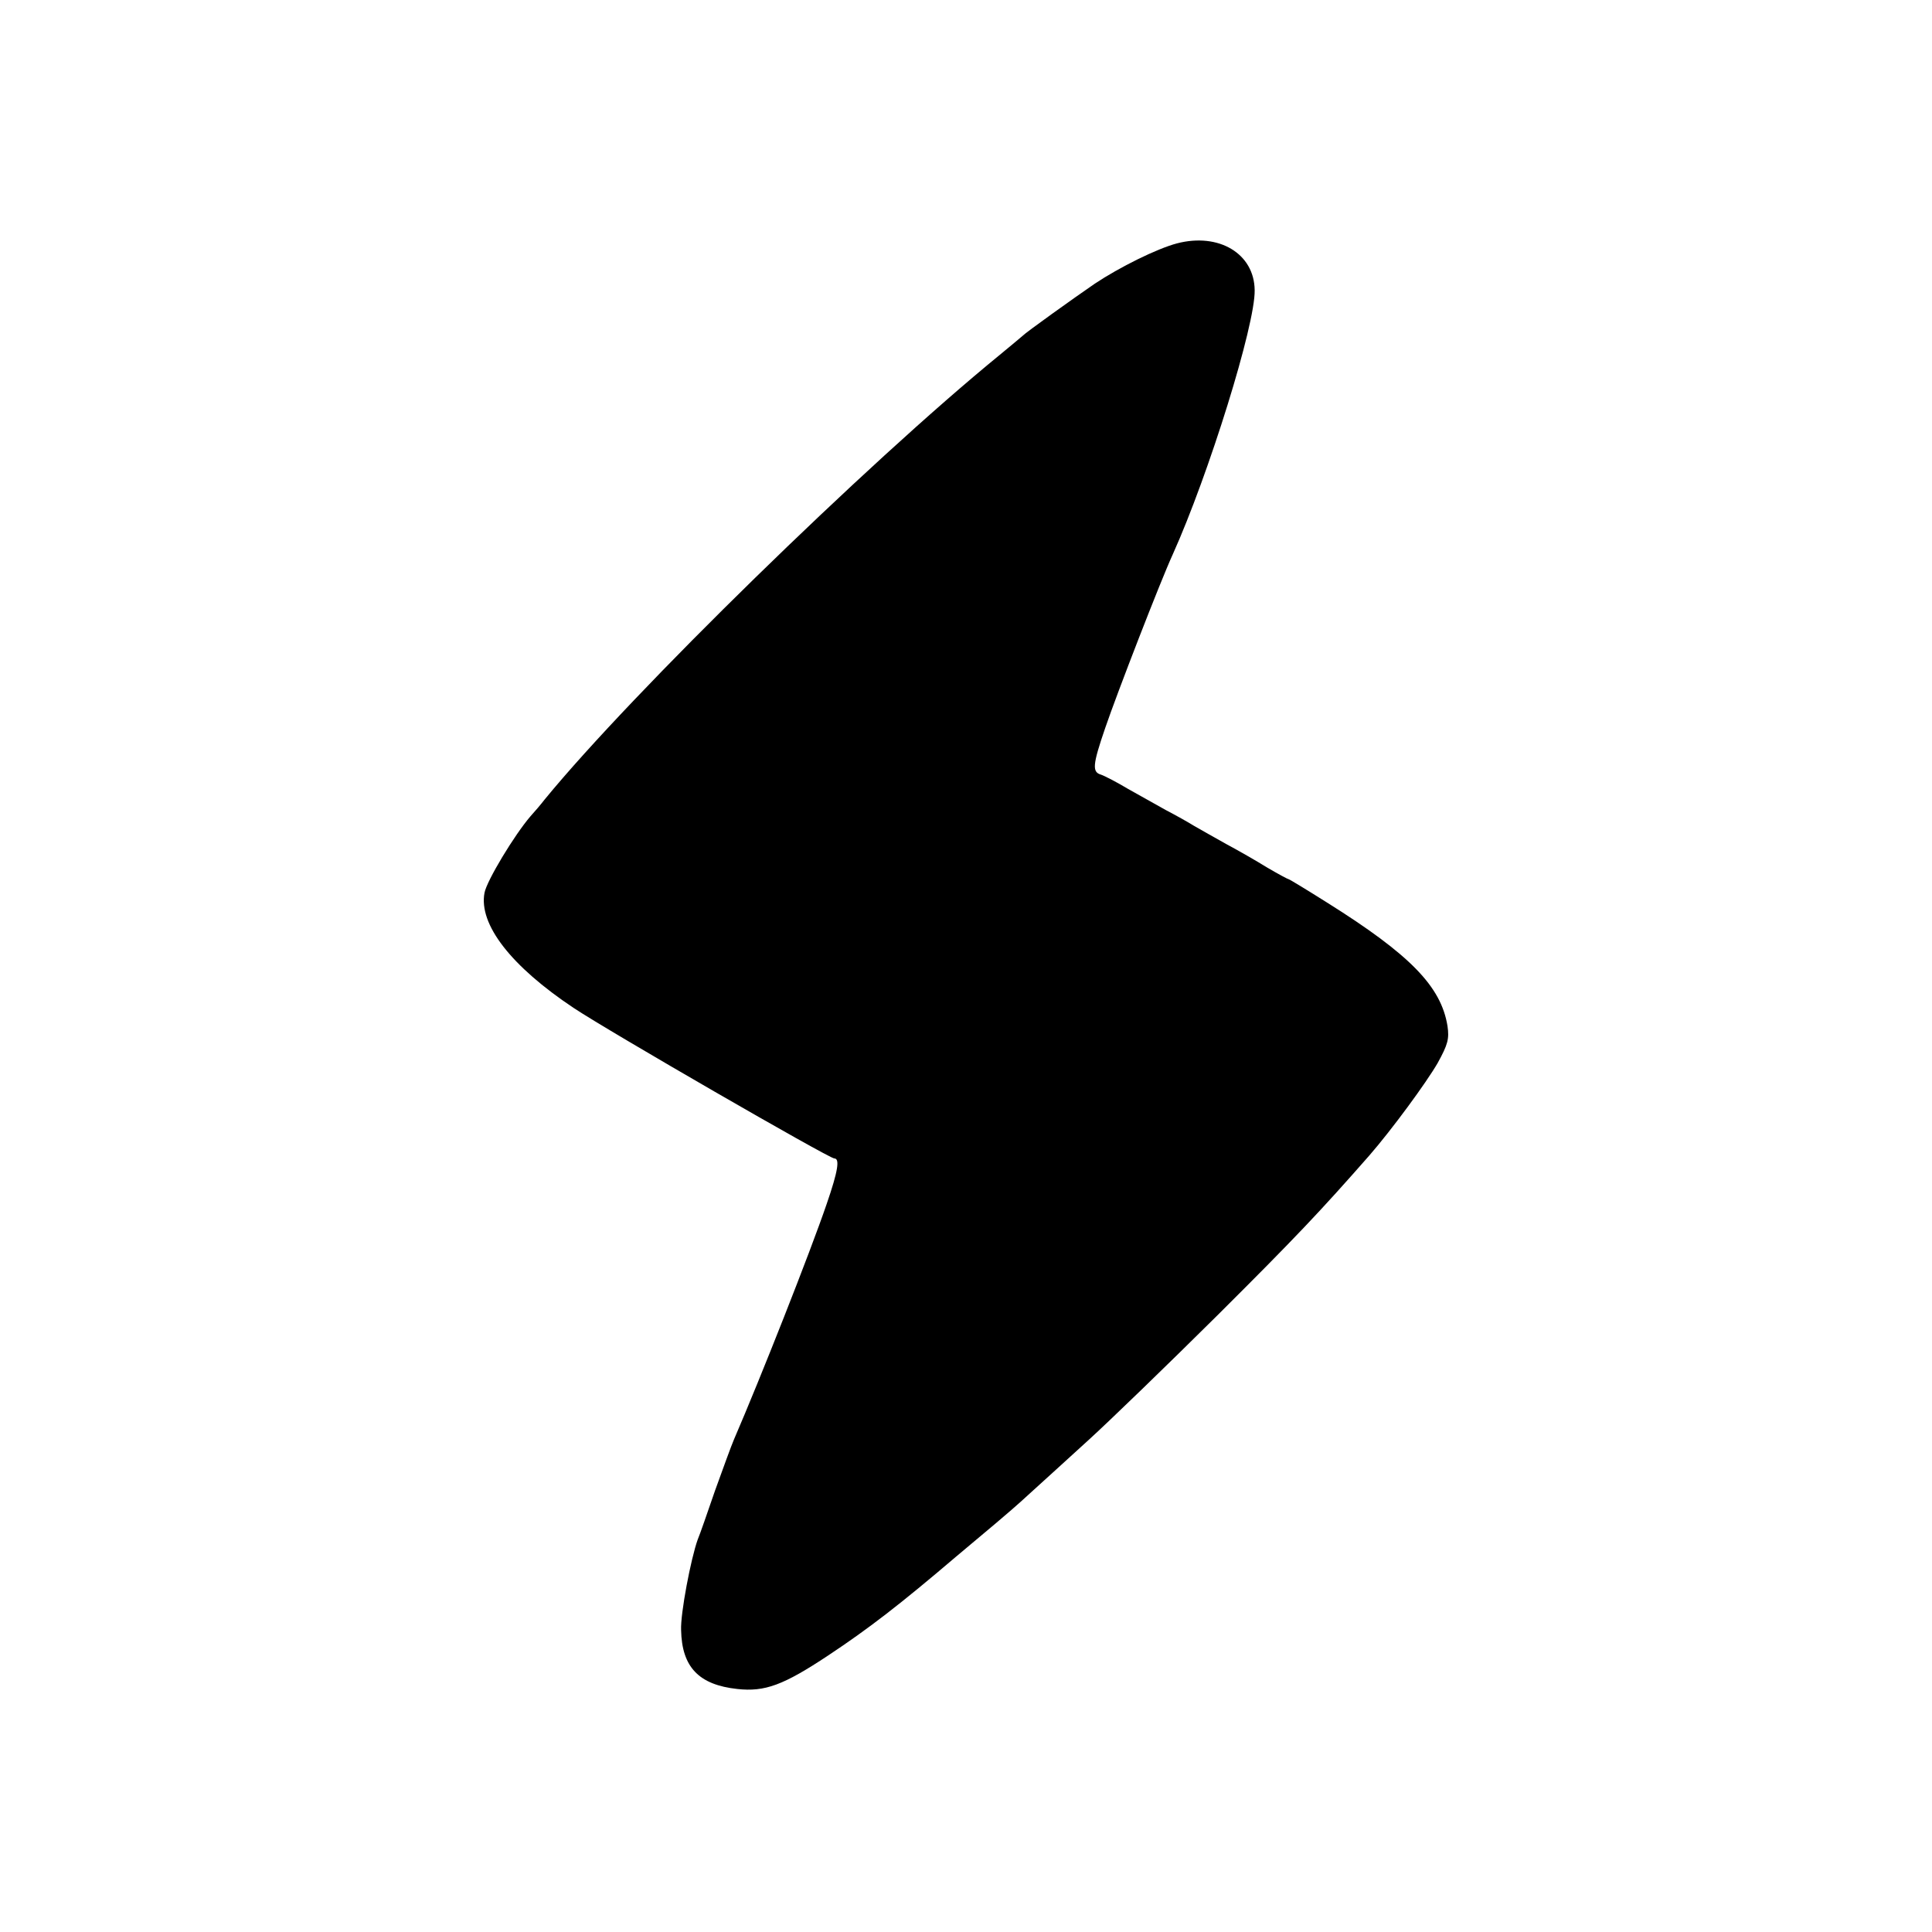
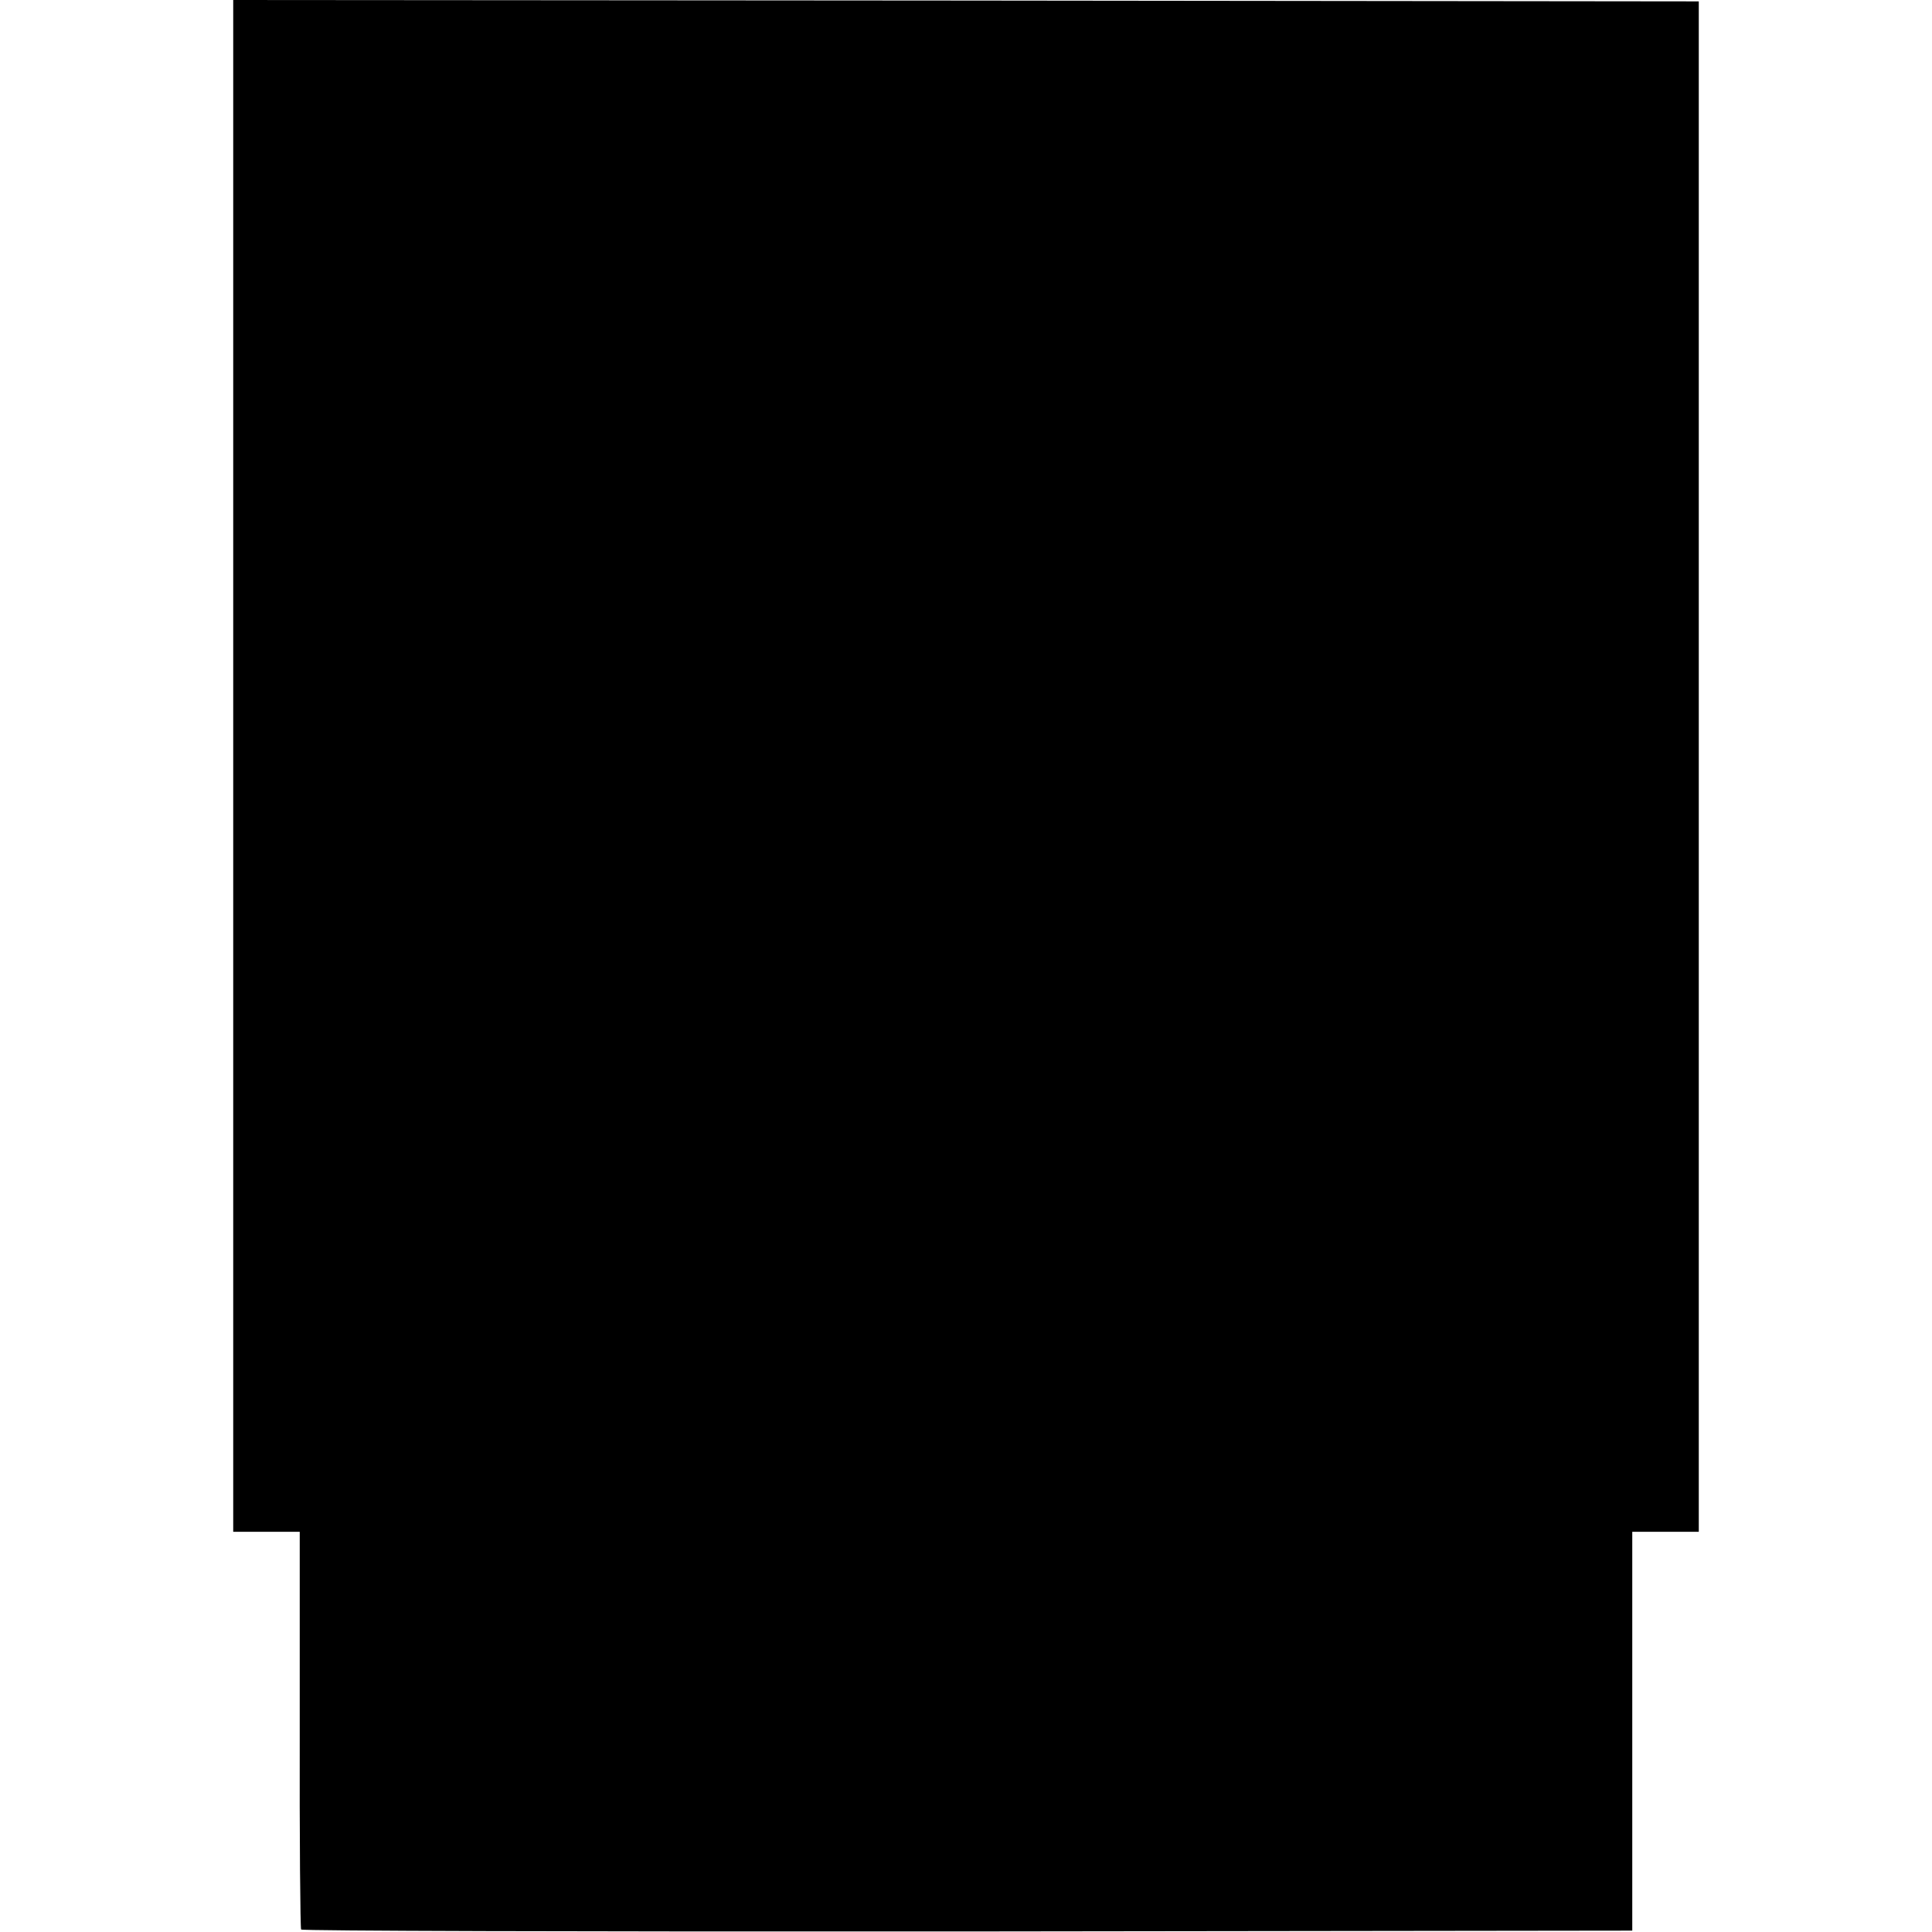
- <svg xmlns="http://www.w3.org/2000/svg" version="1.0" width="512pt" height="512pt" viewBox="0 0 512 512" preserveAspectRatio="xMidYMid meet">
-   <g transform="translate(0,512) scale(0.1,-0.1)" fill="#000000" stroke="none">
-     <path d="M3119 4475 c-53 -14 -152 -63 -218 -107 -54 -37 -184 -130 -191 -138 -3 -3 -30 -25 -60 -50 -355 -290 -974 -895 -1206 -1178 -10 -13 -27 -33 -38 -45 -43 -50 -116 -171 -122 -203 -16 -84 71 -195 236 -305 93 -62 677 -399 691 -399 15 0 10 -33 -20 -120 -44 -129 -176 -463 -246 -625 -7 -16 -29 -77 -50 -135 -20 -58 -40 -116 -46 -130 -18 -50 -46 -196 -44 -240 2 -98 47 -145 149 -156 73 -8 122 10 241 89 107 71 190 135 339 262 39 33 87 73 106 89 19 16 60 51 90 79 30 27 100 91 155 141 55 50 208 198 340 329 208 207 275 278 404 425 60 69 151 193 181 245 27 49 31 64 26 98 -17 105 -99 189 -319 327 -54 34 -100 62 -102 62 -2 0 -28 14 -57 31 -29 18 -78 46 -108 62 -30 17 -68 38 -85 48 -16 10 -50 29 -75 42 -25 14 -70 39 -100 56 -30 18 -63 35 -72 38 -24 7 -23 25 11 124 31 91 146 388 179 460 95 211 219 609 217 700 -1 97 -95 153 -206 124z" />
+ <svg xmlns="http://www.w3.org/2000/svg" version="1.0" width="700pt" height="700pt" viewBox="0 0 700 700" preserveAspectRatio="xMidYMid meet">
+   <g transform="translate(0,700) scale(0.1,-0.1)" fill="#000000" stroke="none">
+     <path d="M845 4225 l0 -2775 121 0 120 0 0 -716 c-1 -394 2 -720 5 -725 3 -5 982 -8 2414 -7 l2409 3 0 723 0 722 120 0 121 0 0 2773 0 2772 -2655 3 -2655 2 0 -2775z" />
  </g>
</svg>
